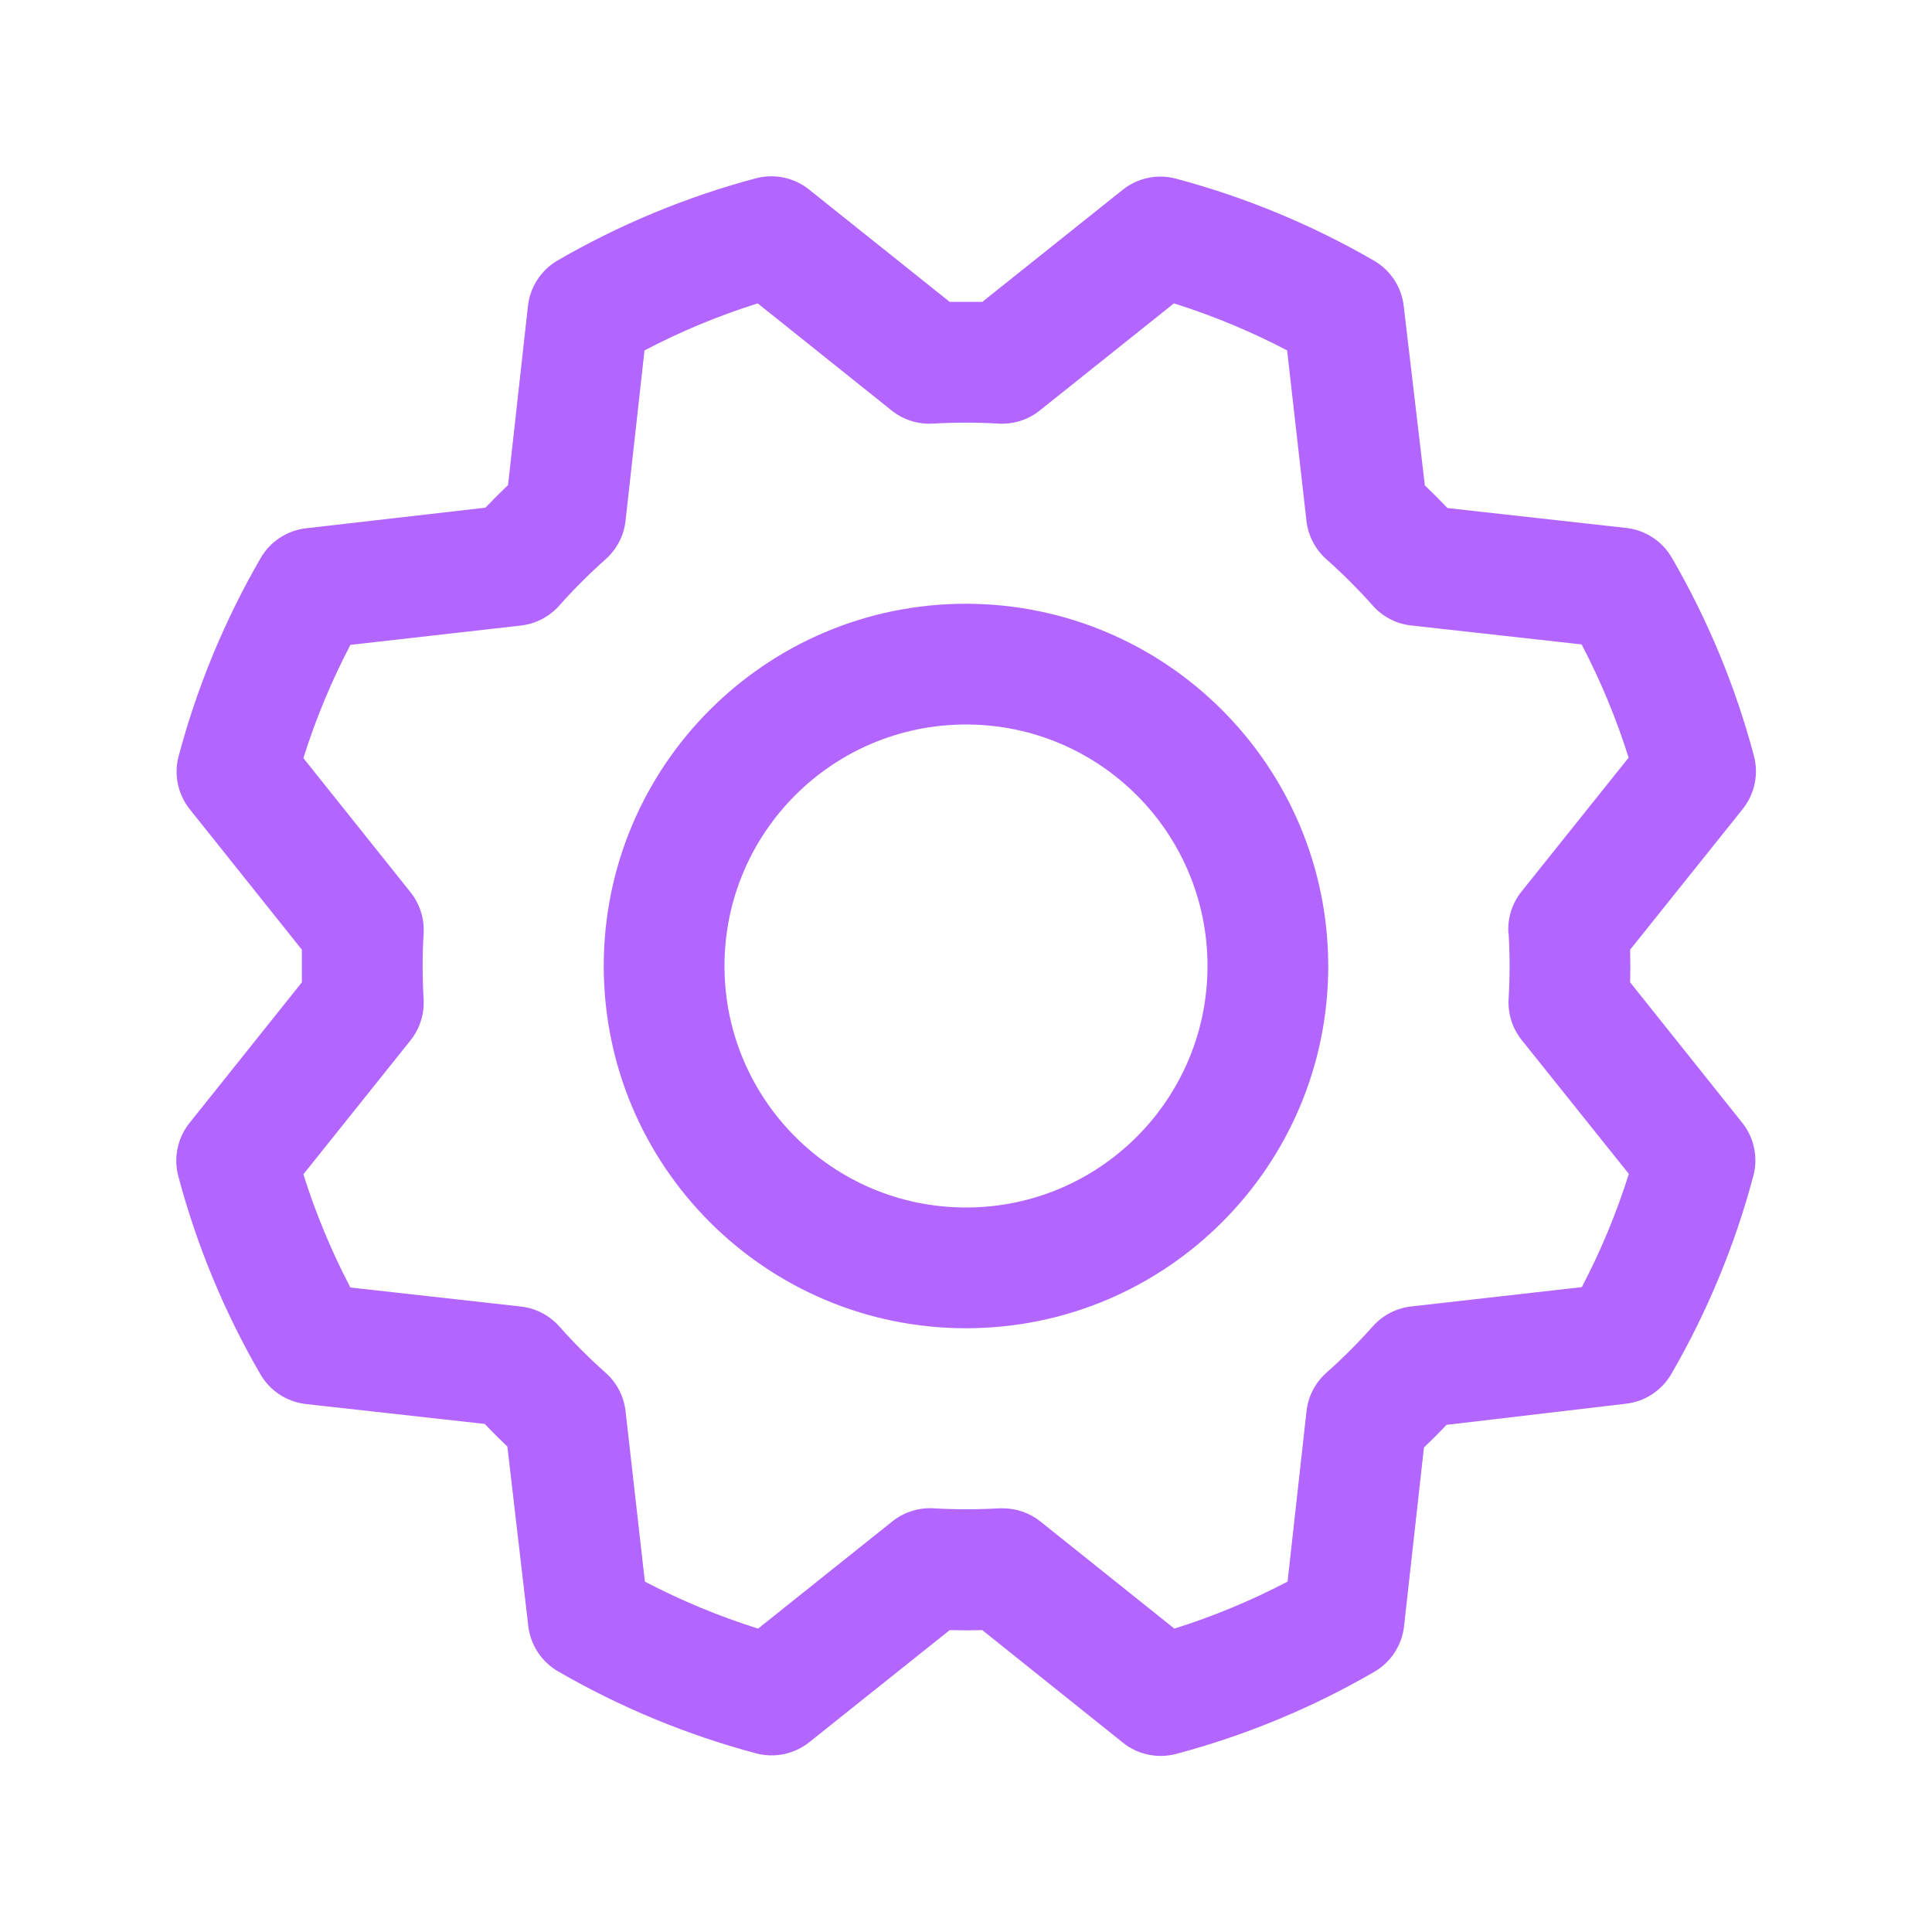
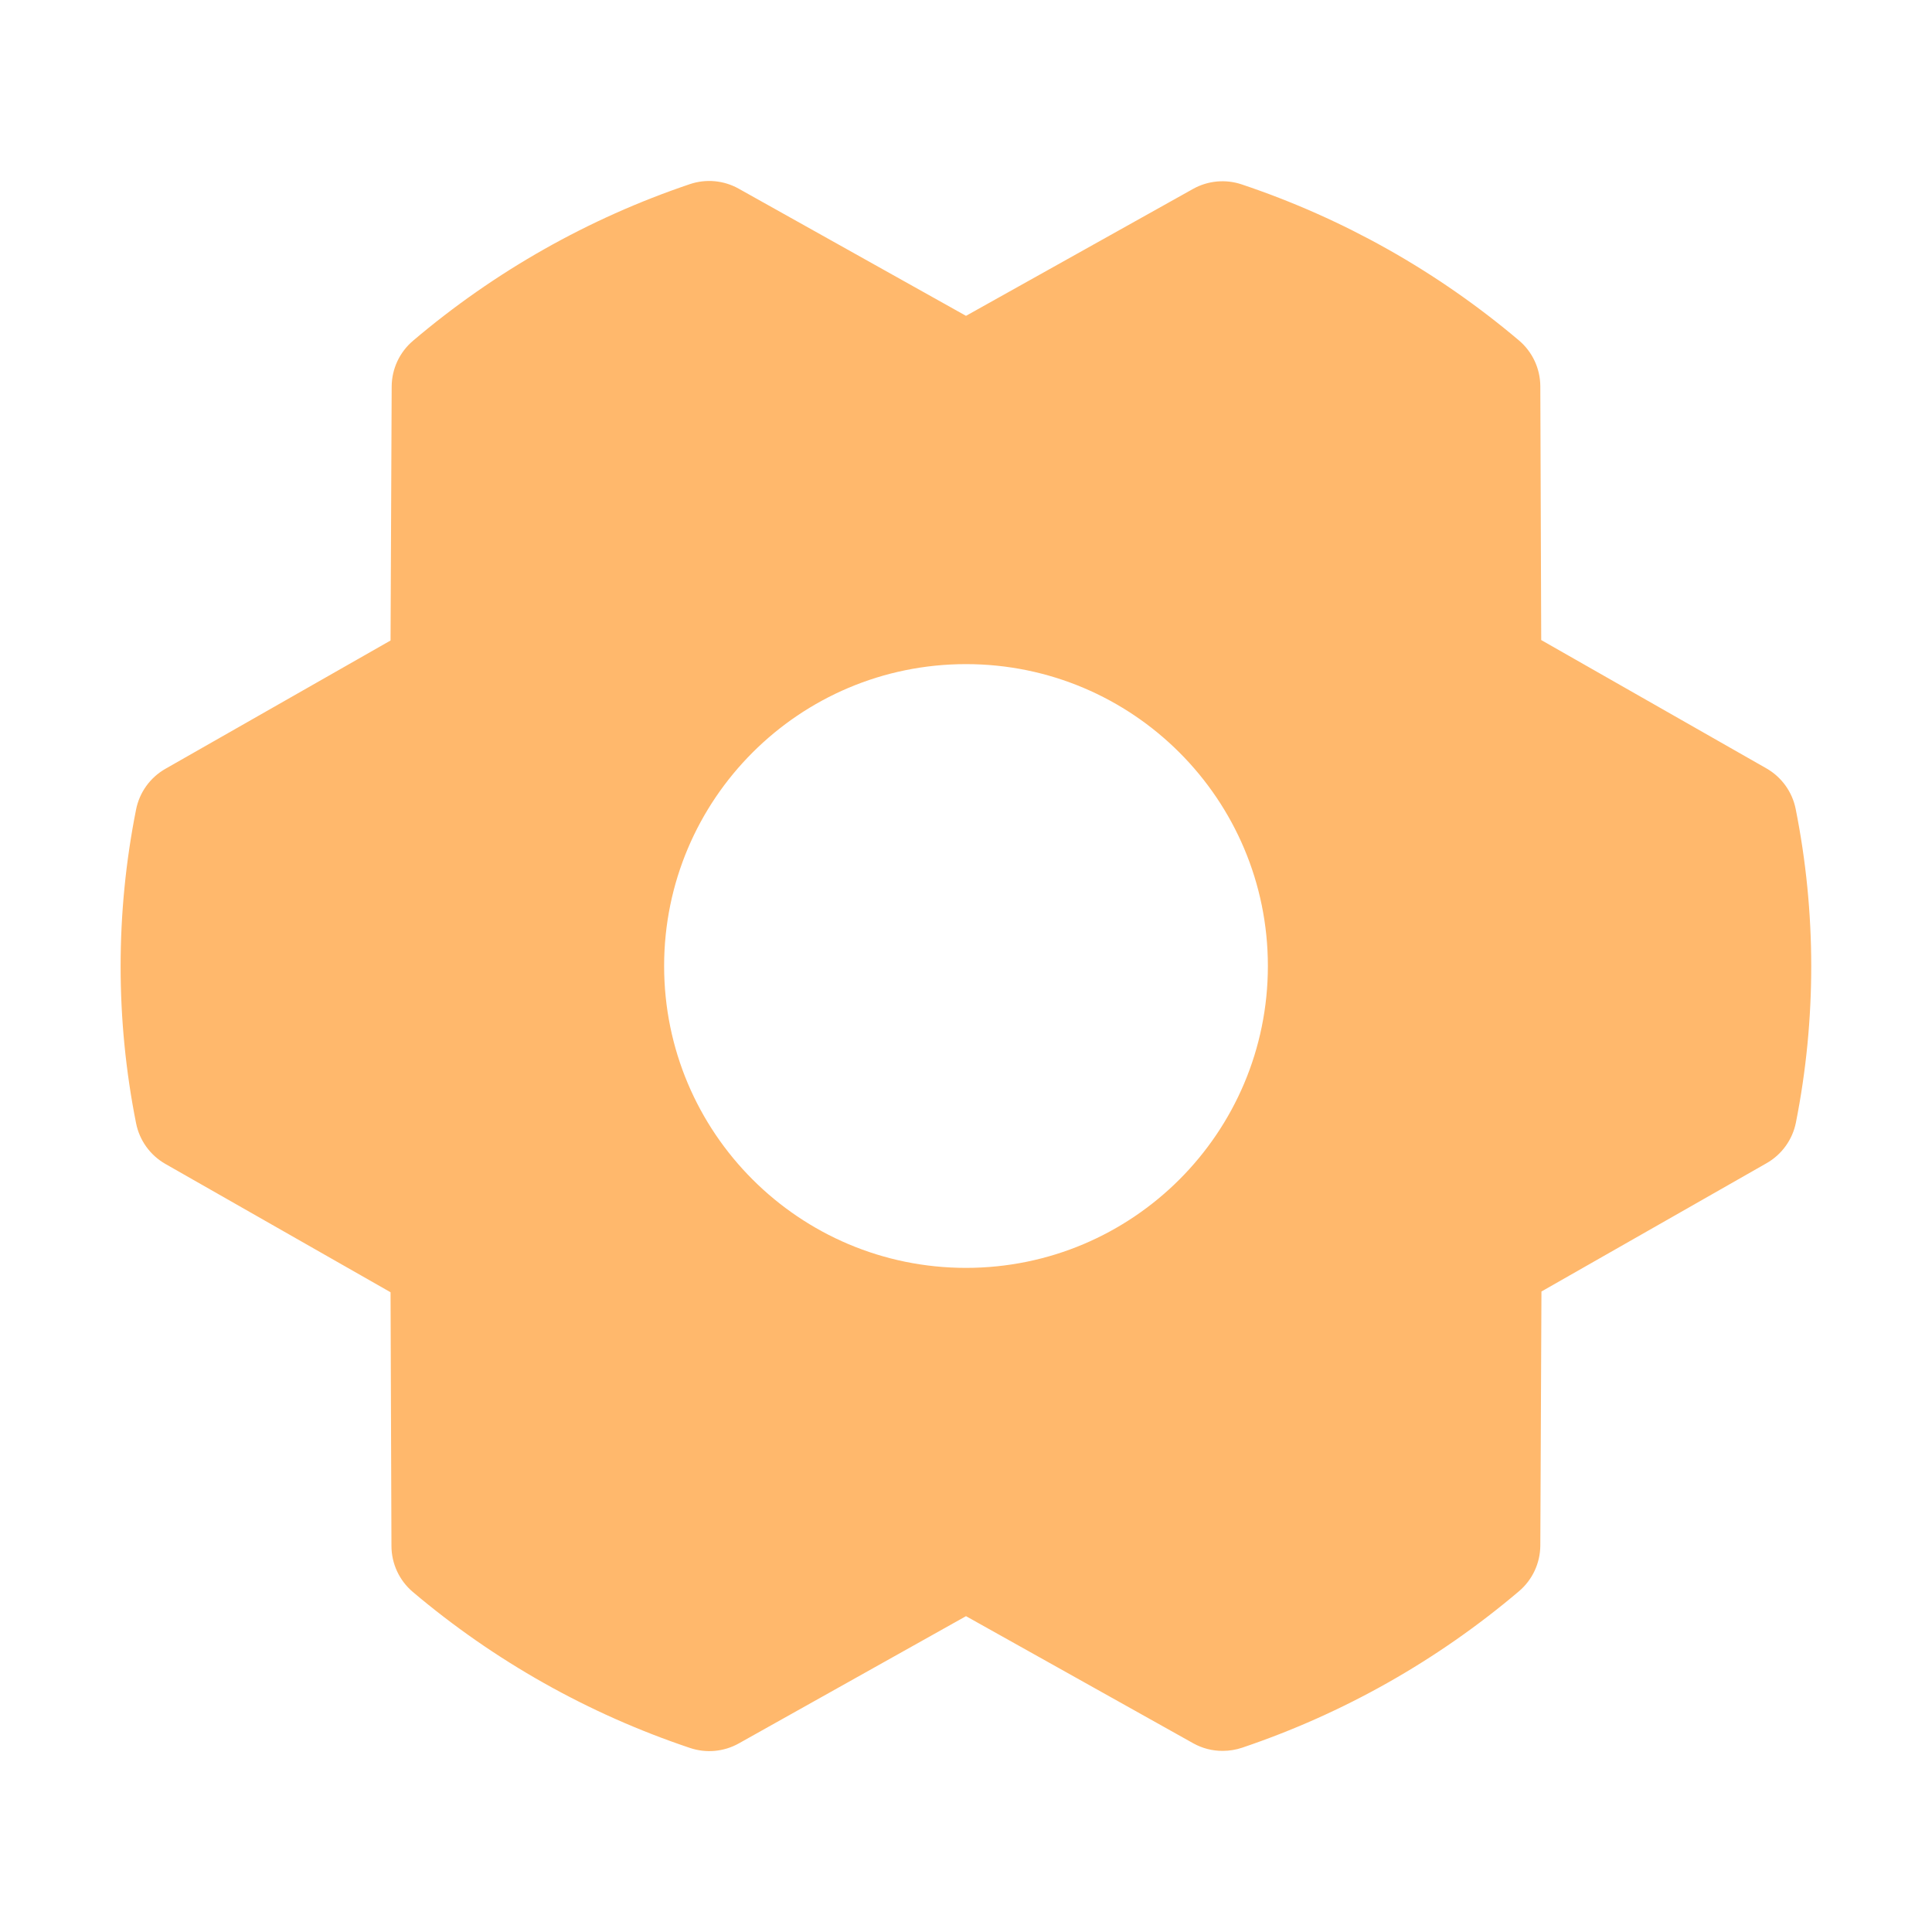
- <svg xmlns="http://www.w3.org/2000/svg" viewBox="0 0 256 256" fill="#b366ff">
-   <path d="M128,80a48,48,0,1,0,48,48A48.05,48.05,0,0,0,128,80Zm0,80a32,32,0,1,1,32-32A32,32,0,0,1,128,160Zm88-29.84q.06-2.16,0-4.32l14.92-18.64a8,8,0,0,0,1.48-7.06,107.21,107.21,0,0,0-10.88-26.25,8,8,0,0,0-6-3.93l-23.72-2.64q-1.48-1.56-3-3L186,40.54a8,8,0,0,0-3.94-6,107.71,107.71,0,0,0-26.25-10.87,8,8,0,0,0-7.06,1.49L130.16,40Q128,40,125.84,40L107.2,25.11a8,8,0,0,0-7.06-1.48A107.6,107.6,0,0,0,73.89,34.51a8,8,0,0,0-3.93,6L67.32,64.27q-1.56,1.49-3,3L40.54,70a8,8,0,0,0-6,3.94,107.71,107.71,0,0,0-10.87,26.25,8,8,0,0,0,1.49,7.06L40,125.84Q40,128,40,130.16L25.11,148.8a8,8,0,0,0-1.48,7.06,107.21,107.21,0,0,0,10.88,26.25,8,8,0,0,0,6,3.93l23.72,2.64q1.49,1.56,3,3L70,215.46a8,8,0,0,0,3.94,6,107.71,107.71,0,0,0,26.25,10.87,8,8,0,0,0,7.06-1.49L125.84,216q2.16.06,4.32,0l18.64,14.92a8,8,0,0,0,7.06,1.48,107.21,107.21,0,0,0,26.25-10.88,8,8,0,0,0,3.93-6l2.64-23.72q1.56-1.48,3-3L215.46,186a8,8,0,0,0,6-3.94,107.71,107.71,0,0,0,10.87-26.25,8,8,0,0,0-1.49-7.06Zm-16.1-6.5a73.93,73.93,0,0,1,0,8.68,8,8,0,0,0,1.74,5.48l14.19,17.73a91.57,91.57,0,0,1-6.23,15L187,173.11a8,8,0,0,0-5.1,2.64,74.11,74.11,0,0,1-6.14,6.14,8,8,0,0,0-2.64,5.1l-2.51,22.58a91.32,91.32,0,0,1-15,6.23l-17.74-14.19a8,8,0,0,0-5-1.75h-.48a73.93,73.93,0,0,1-8.68,0,8,8,0,0,0-5.48,1.74L100.45,215.8a91.57,91.57,0,0,1-15-6.23L82.89,187a8,8,0,0,0-2.64-5.1,74.11,74.11,0,0,1-6.14-6.14,8,8,0,0,0-5.1-2.64L46.43,170.6a91.32,91.32,0,0,1-6.23-15l14.19-17.74a8,8,0,0,0,1.74-5.48,73.93,73.93,0,0,1,0-8.68,8,8,0,0,0-1.74-5.48L40.2,100.45a91.57,91.57,0,0,1,6.23-15L69,82.89a8,8,0,0,0,5.1-2.64,74.11,74.11,0,0,1,6.14-6.14A8,8,0,0,0,82.89,69L85.4,46.43a91.32,91.32,0,0,1,15-6.23l17.74,14.19a8,8,0,0,0,5.48,1.74,73.93,73.93,0,0,1,8.68,0,8,8,0,0,0,5.48-1.74L155.55,40.2a91.57,91.57,0,0,1,15,6.23L173.11,69a8,8,0,0,0,2.64,5.1,74.11,74.11,0,0,1,6.14,6.14,8,8,0,0,0,5.1,2.64l22.58,2.51a91.32,91.32,0,0,1,6.23,15l-14.19,17.74A8,8,0,0,0,199.87,123.66Z" />
+ <svg xmlns="http://www.w3.org/2000/svg" viewBox="0 0 256 256" fill="#ffb86c">
+   <path d="M237.94,107.21a8,8,0,0,0-3.89-5.4l-29.83-17-.12-33.62a8,8,0,0,0-2.83-6.08,111.91,111.91,0,0,0-36.72-20.67,8,8,0,0,0-6.46.59L128,41.85,97.88,25a8,8,0,0,0-6.47-.6A111.92,111.92,0,0,0,54.73,45.15a8,8,0,0,0-2.83,6.07l-.15,33.65-29.83,17a8,8,0,0,0-3.89,5.4,106.47,106.47,0,0,0,0,41.56,8,8,0,0,0,3.89,5.4l29.83,17,.12,33.63a8,8,0,0,0,2.83,6.08,111.91,111.91,0,0,0,36.72,20.67,8,8,0,0,0,6.46-.59L128,214.15,158.12,231a7.91,7.91,0,0,0,3.9,1,8.09,8.09,0,0,0,2.57-.42,112.1,112.1,0,0,0,36.68-20.73,8,8,0,0,0,2.83-6.07l.15-33.65,29.83-17a8,8,0,0,0,3.89-5.4A106.47,106.47,0,0,0,237.94,107.21ZM128,168a40,40,0,1,1,40-40A40,40,0,0,1,128,168Z" />
</svg>
